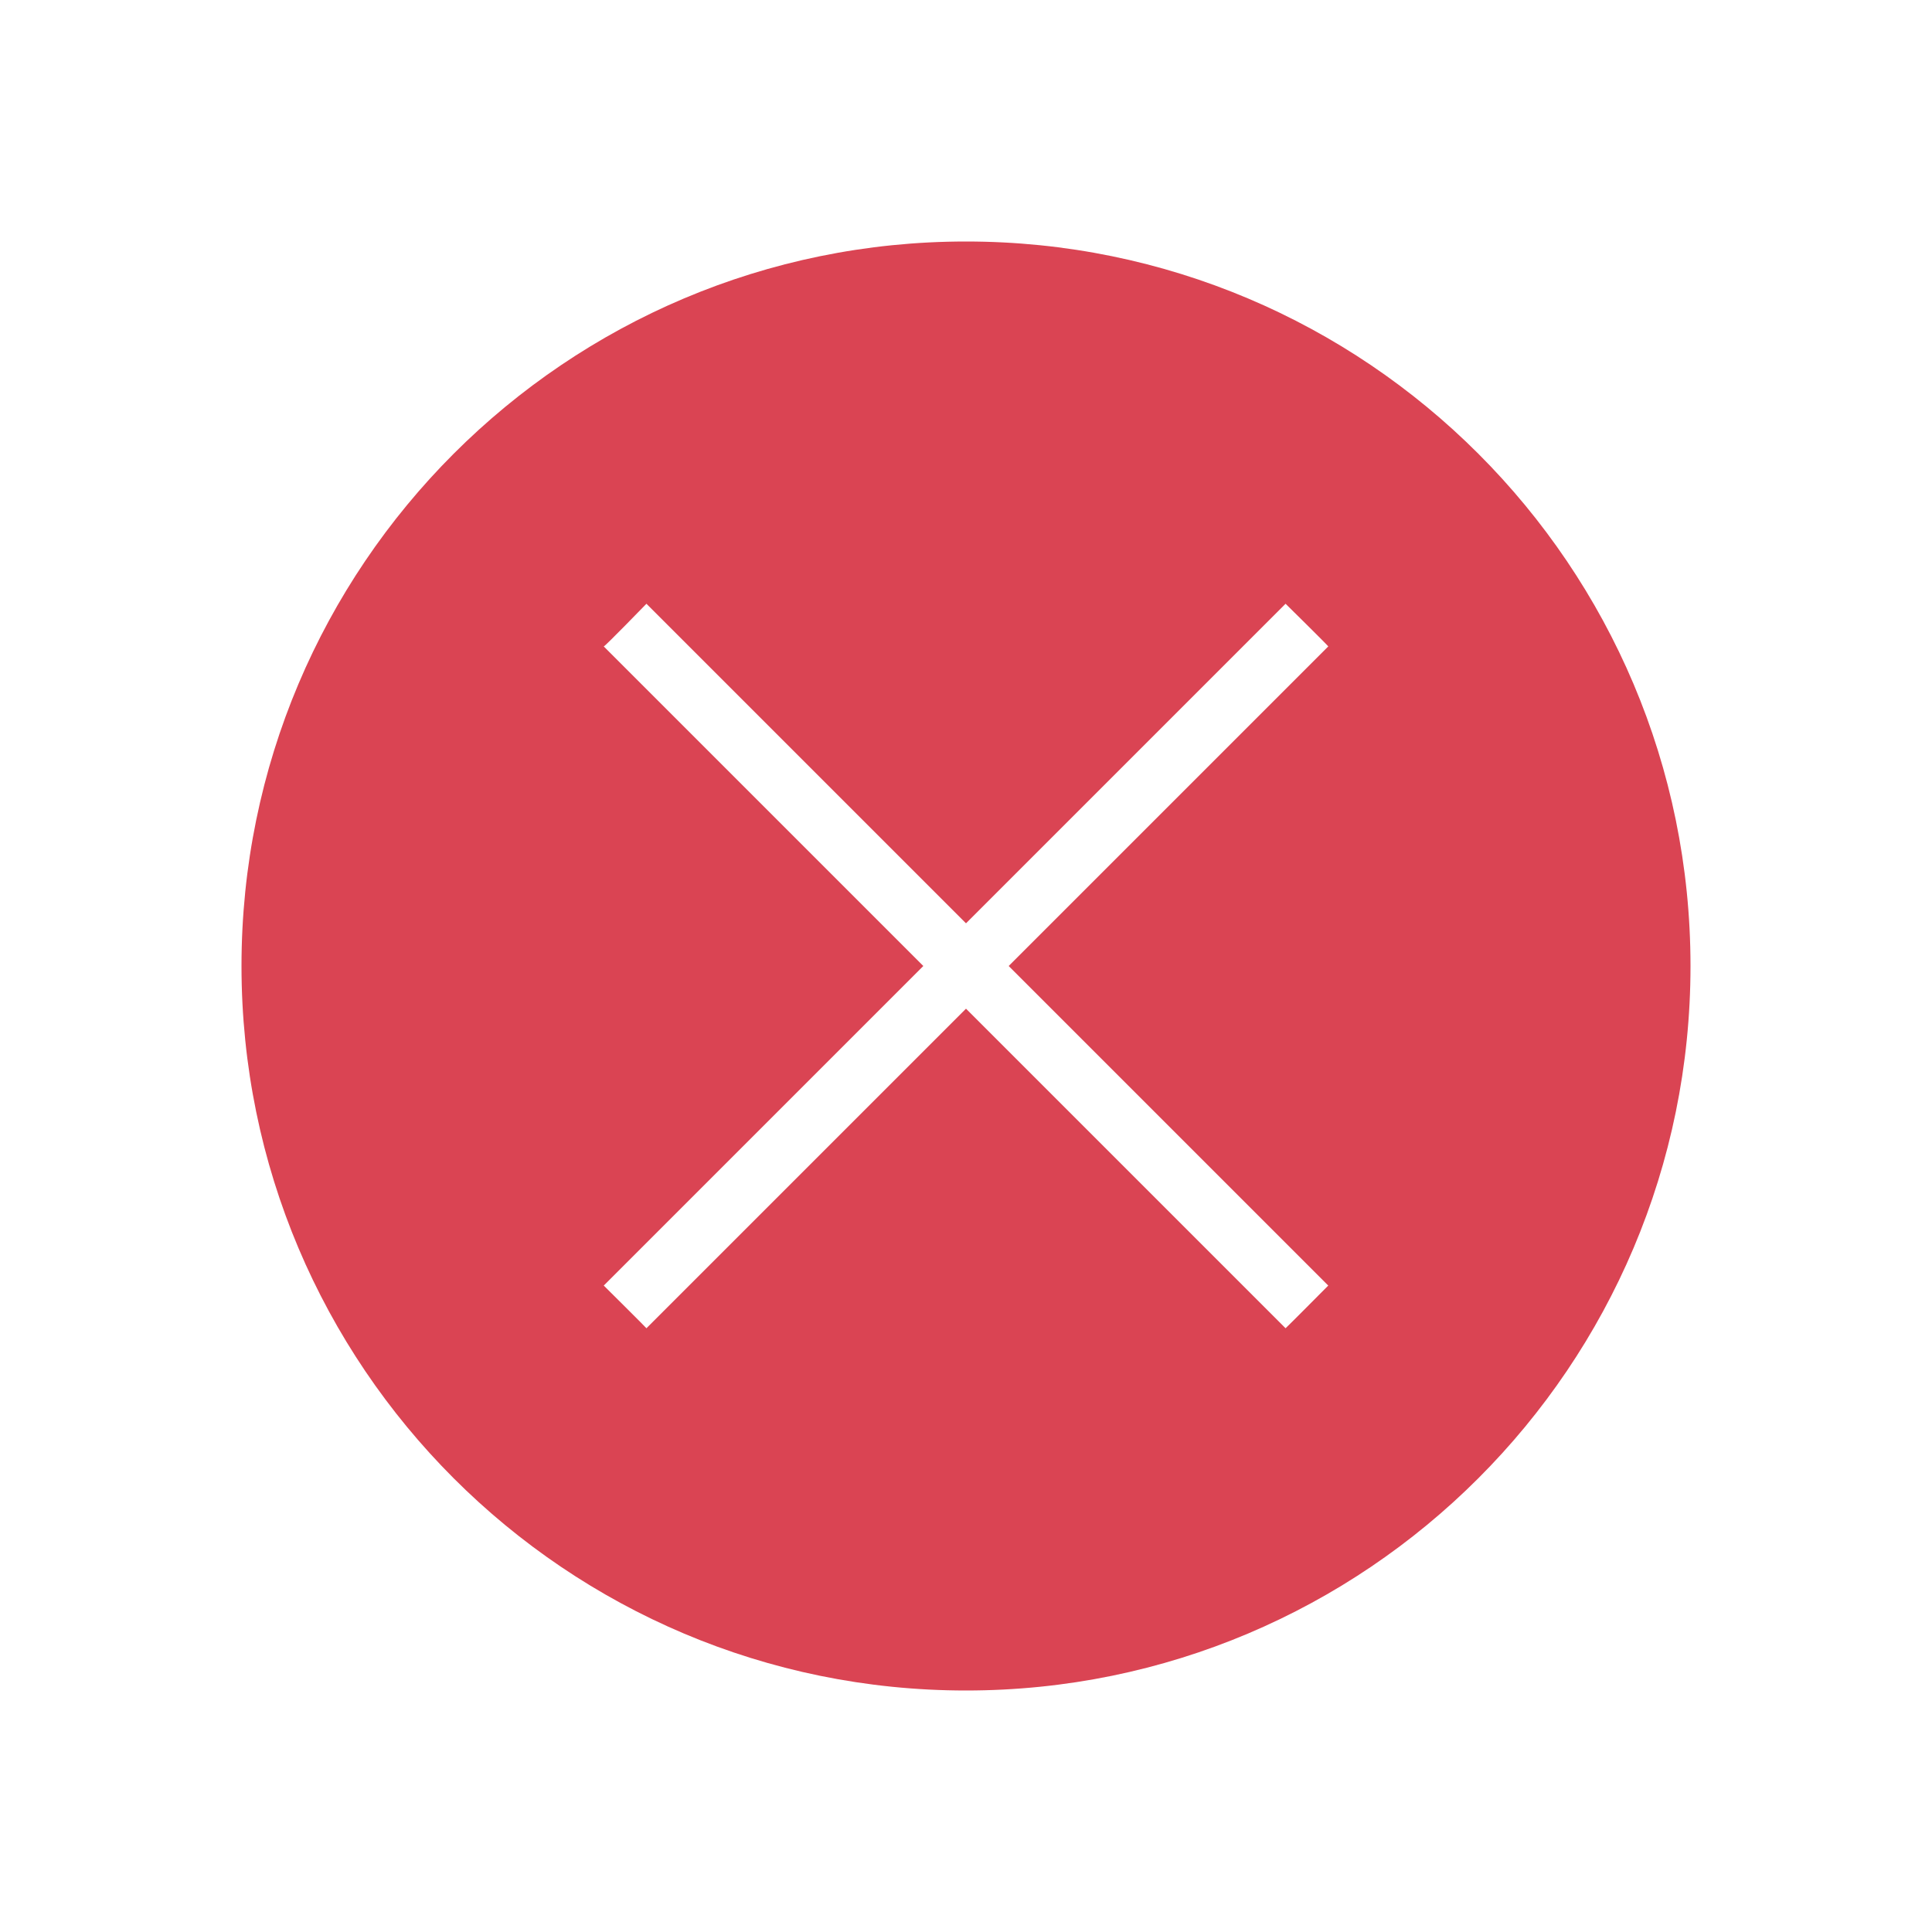
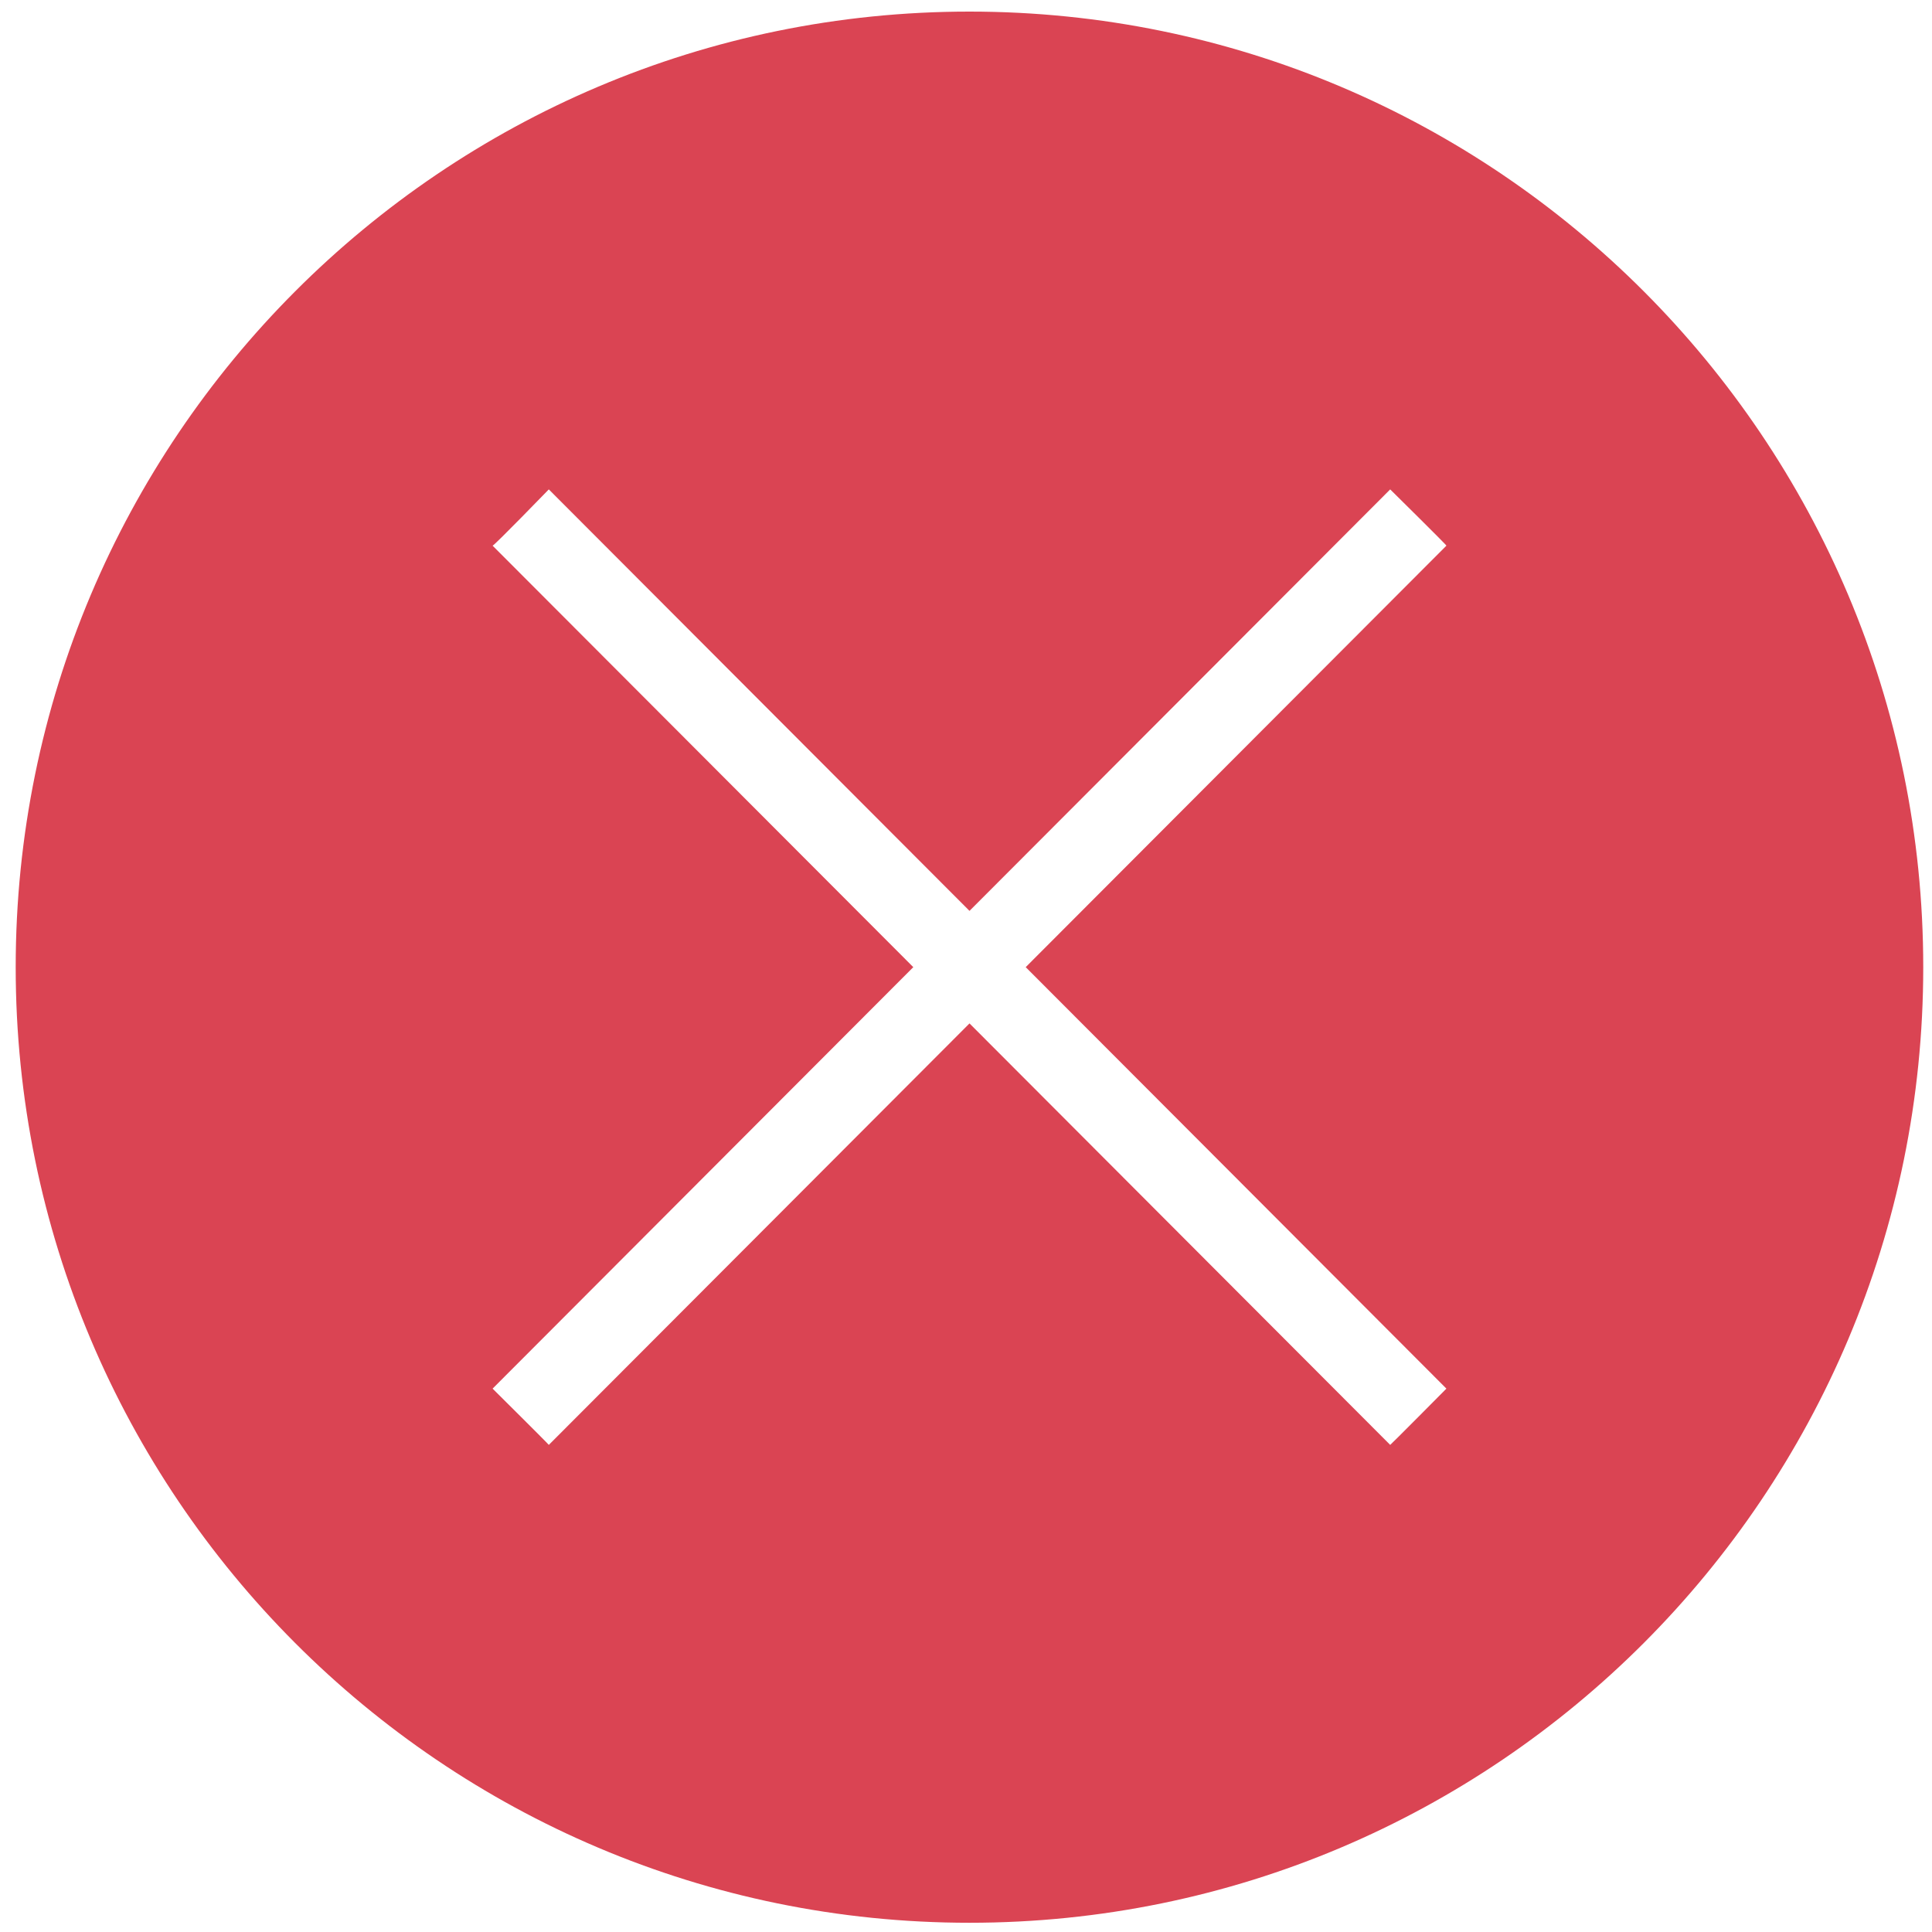
- <svg xmlns="http://www.w3.org/2000/svg" viewBox="0 0 32 32">
+ <svg xmlns="http://www.w3.org/2000/svg" viewBox="0 0 32 32" version="1.1" id="svg5">
+   <defs id="defs9" />
  <style type="text/css" id="current-color-scheme">
        .ColorScheme-NegativeText {
            color:#da4453;
        }
    </style>
-   <path d="M16 4A12 12 0 0 0 4 16a12 12 0 0 0 12 12 12 12 0 0 0 12-12A12 12 0 0 0 16 4m-5.293 6L16 15.293 21.293 10s.727.716.707.707L16.707 16 22 21.293s-.701.706-.707.707L16 16.707 10.707 22c.001-.005-.707-.707-.707-.707L15.293 16 10 10.707c.02.001.707-.707.707-.707" class="ColorScheme-NegativeText" fill="currentColor" />
+   <path d="M 16.058,0.192 A 15.797,15.827 0 0 0 0.26,16.019 15.797,15.827 0 0 0 16.058,31.847 15.797,15.827 0 0 0 31.855,16.019 15.797,15.827 0 0 0 16.058,0.192 M 9.09,8.106 16.058,15.087 23.026,8.106 c 0,0 0.957,0.944 0.931,0.932 l -6.968,6.981 6.968,6.981 c 0,0 -0.923,0.931 -0.931,0.932 l -6.968,-6.981 -6.968,6.981 c 0.001,-0.007 -0.931,-0.932 -0.931,-0.932 L 15.127,16.019 8.159,9.038 c 0.026,0.001 0.931,-0.932 0.931,-0.932" class="ColorScheme-NegativeText" fill="currentColor" id="path3" style="stroke-width:1.318" />
</svg>
